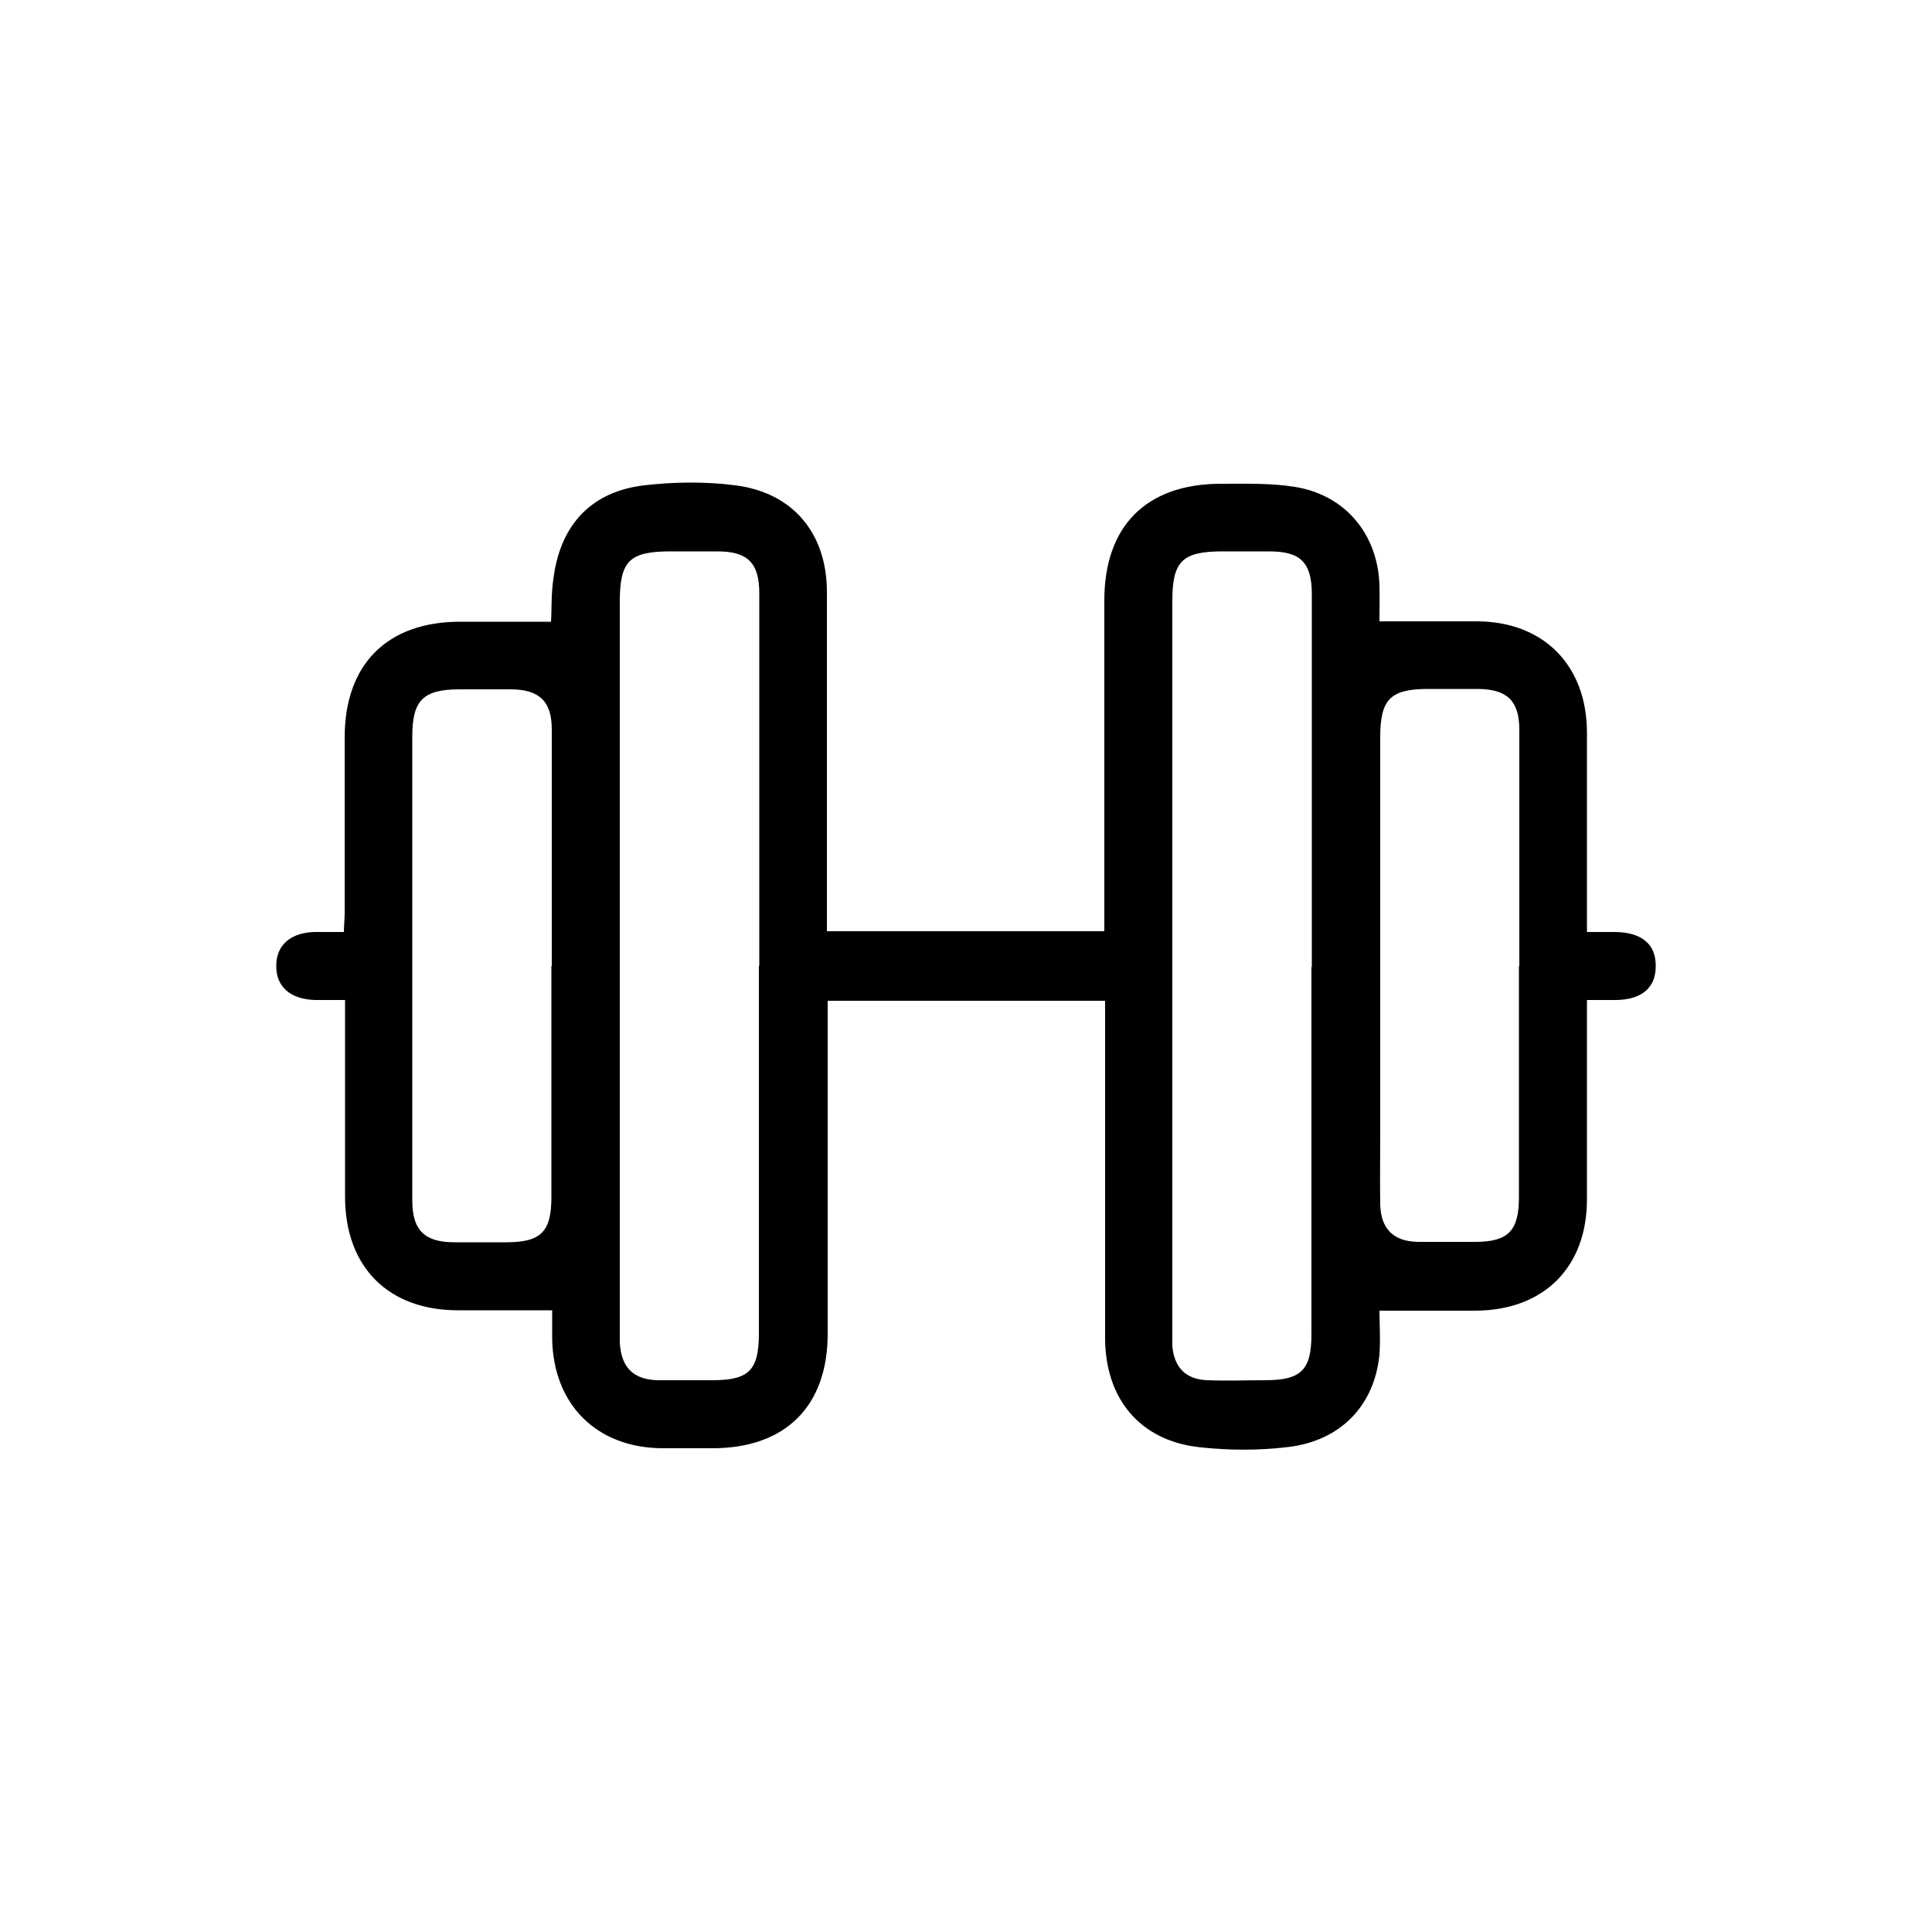
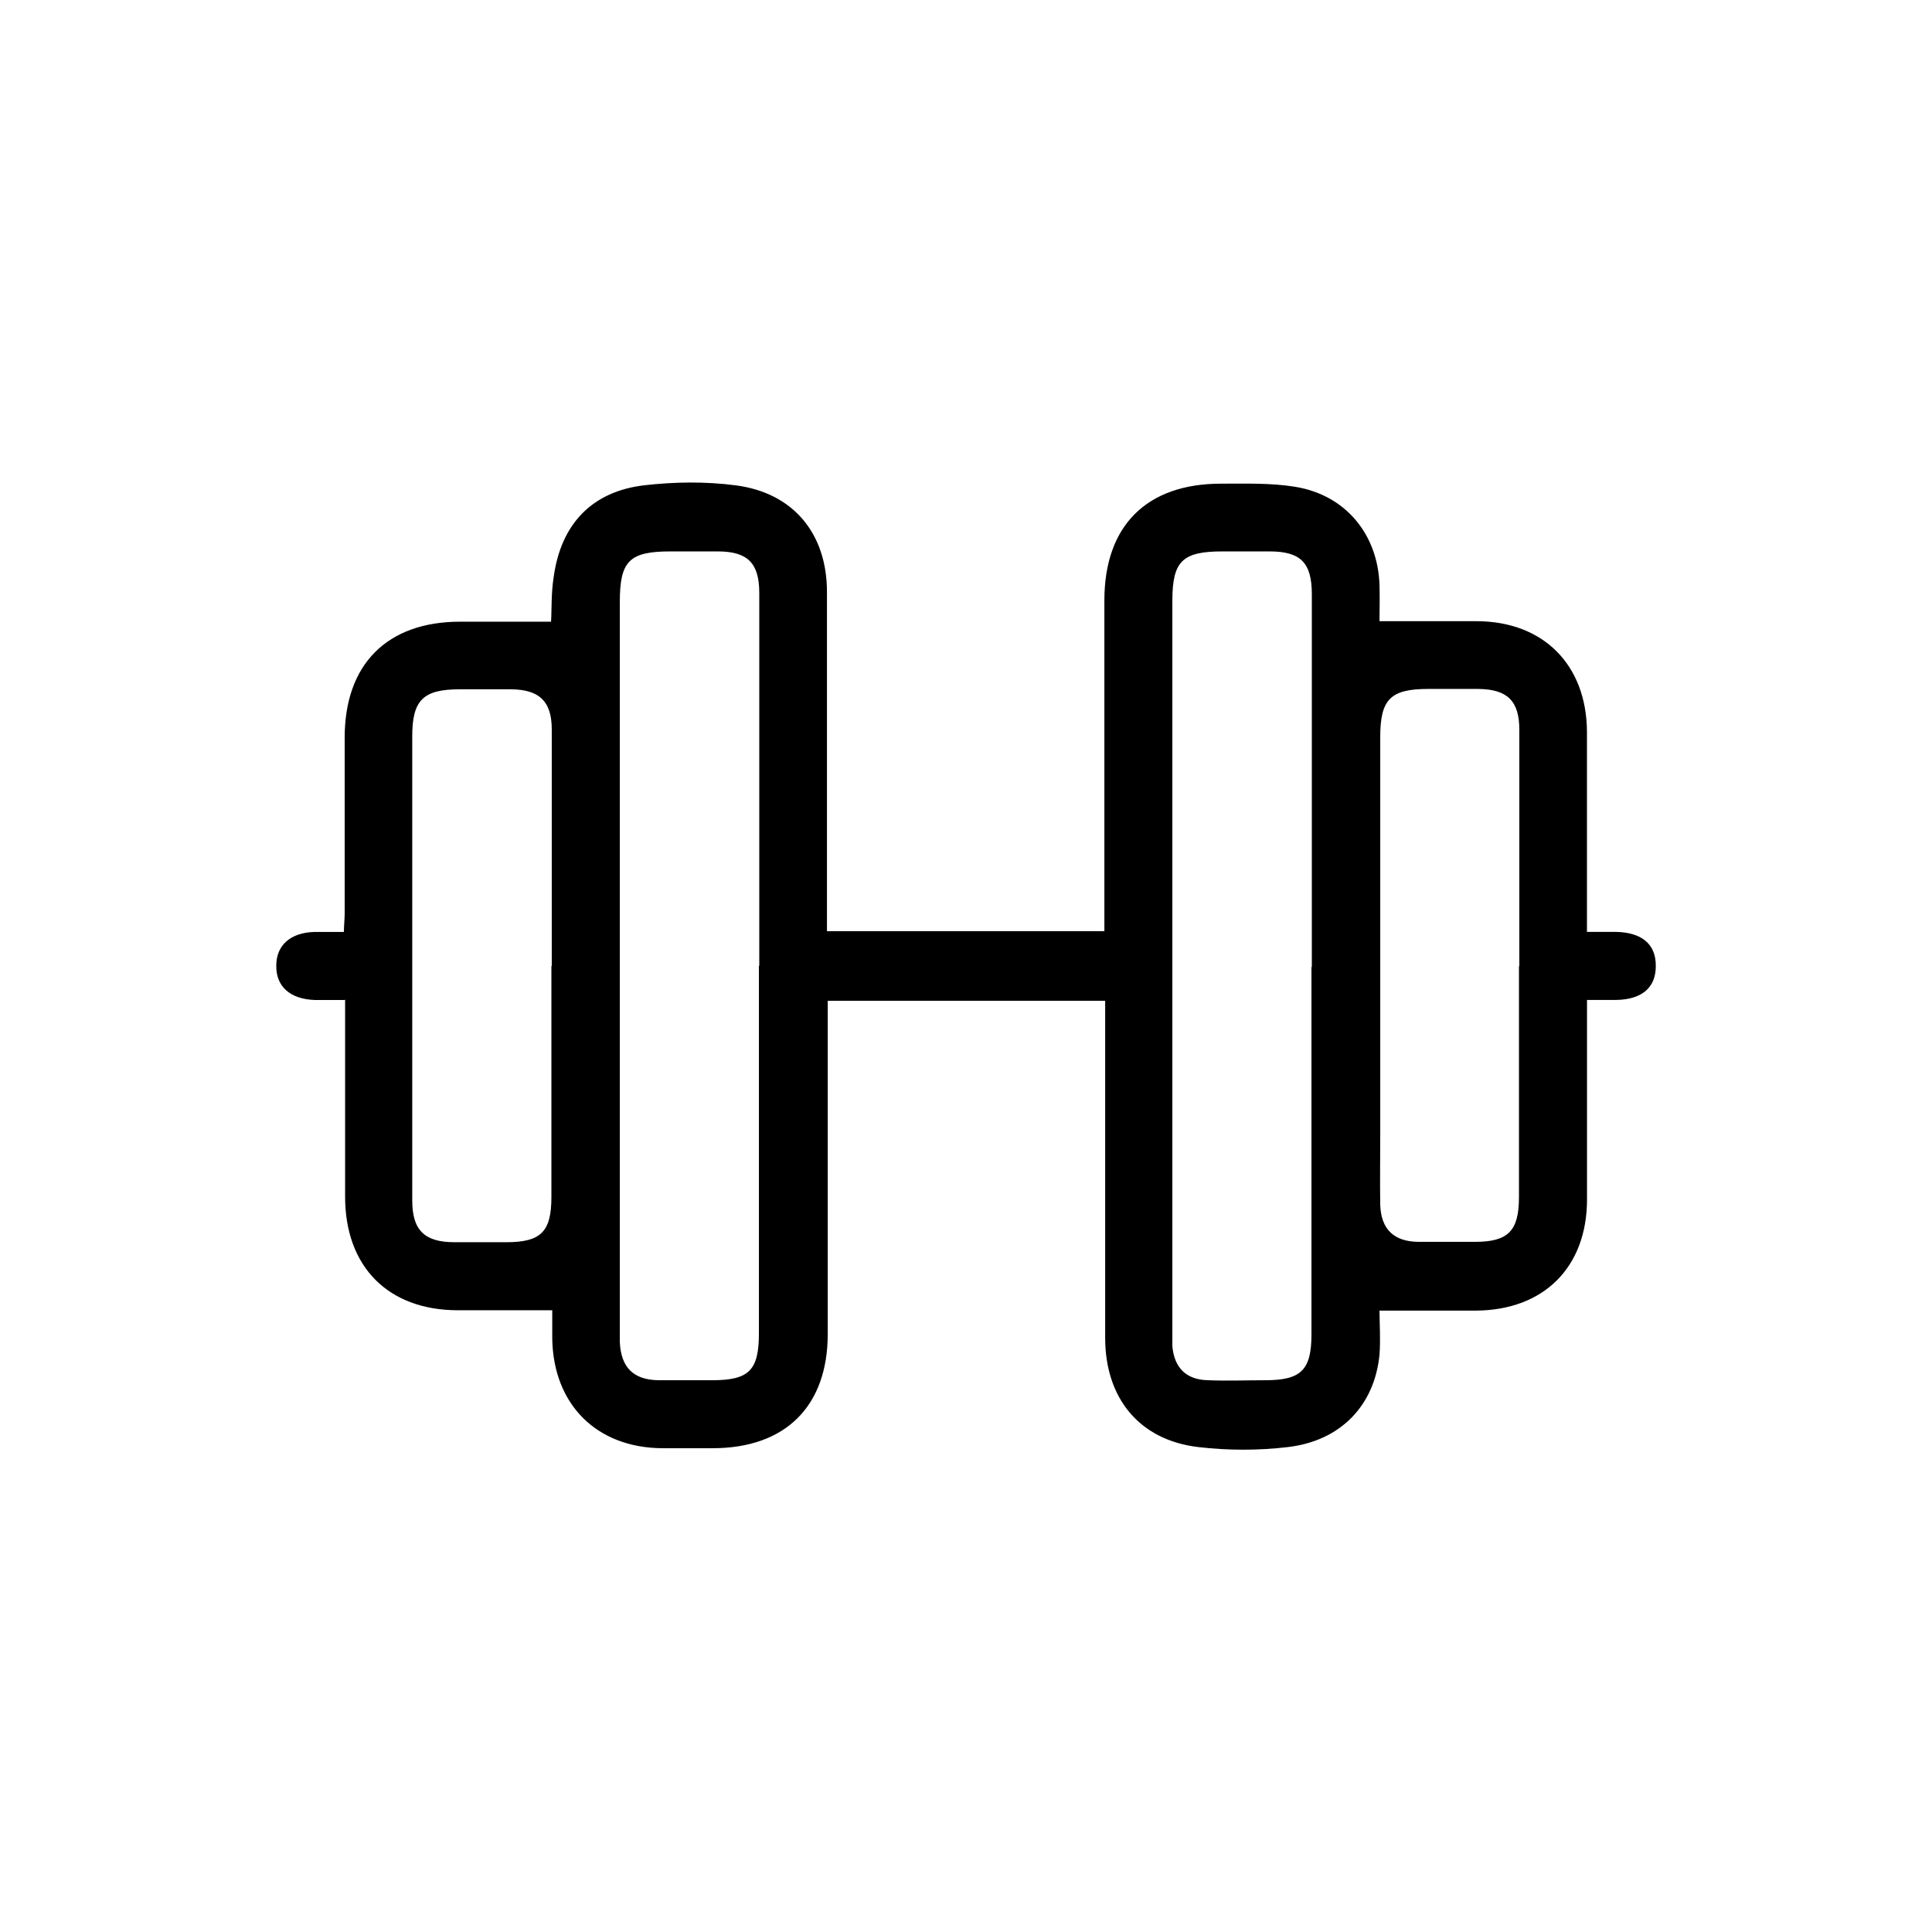
- <svg xmlns="http://www.w3.org/2000/svg" id="a" viewBox="0 0 50 50">
-   <path d="M8.92,25.88c-.3,0-.54,0-.77,0-.64-.02-1.01-.35-1-.89,0-.53.37-.85.98-.87.24,0,.48,0,.77,0,0-.17.02-.33.02-.48,0-1.52,0-3.04,0-4.55,0-1.9,1.1-3,2.99-3,.77,0,1.54,0,2.35,0,.02-.31,0-.74.07-1.17.19-1.36.99-2.2,2.34-2.36.78-.09,1.59-.1,2.36,0,1.5.19,2.37,1.25,2.37,2.76,0,2.74,0,5.48,0,8.22,0,.18,0,.35,0,.56h7.18v-.52c0-2.68,0-5.36,0-8.04,0-1.93,1.09-3.02,3.02-3.02.64,0,1.29-.02,1.91.08,1.31.21,2.15,1.23,2.19,2.55.01.34,0,.68,0,.93.86,0,1.69,0,2.51,0,1.73,0,2.85,1.13,2.86,2.86,0,1.55,0,3.1,0,4.64,0,.16,0,.32,0,.54.28,0,.51,0,.74,0,.68.01,1.05.32,1.04.89,0,.55-.36.86-1.02.87-.23,0-.47,0-.76,0,0,.2,0,.36,0,.52,0,1.55,0,3.1,0,4.64,0,1.76-1.12,2.87-2.88,2.88-.81,0-1.63,0-2.49,0,0,.31.03.73,0,1.14-.13,1.31-1,2.23-2.37,2.39-.76.09-1.55.09-2.32,0-1.52-.18-2.41-1.26-2.41-2.83,0-2.72,0-5.45,0-8.17,0-.17,0-.35,0-.55h-7.18v.54c0,2.69,0,5.39,0,8.08,0,1.87-1.09,2.96-2.98,2.96-.43,0-.86,0-1.3,0-1.7-.01-2.82-1.13-2.85-2.83,0-.28,0-.56,0-.74-.84,0-1.64,0-2.44,0-1.8,0-2.92-1.12-2.92-2.94,0-1.52,0-3.04,0-4.55,0-.16,0-.32,0-.55ZM19.65,25c0-3.22,0-6.43,0-9.65,0-.78-.3-1.08-1.08-1.08-.4,0-.8,0-1.21,0-1.07,0-1.32.24-1.32,1.31,0,6.28,0,12.56,0,18.84,0,.1,0,.21,0,.31.03.66.35.98,1,.99.46,0,.92,0,1.39,0,.96,0,1.21-.26,1.21-1.22,0-3.17,0-6.34,0-9.51ZM33.95,25.03c0-3.22,0-6.43,0-9.65,0-.82-.29-1.11-1.1-1.11-.4,0-.8,0-1.21,0-1.04,0-1.3.25-1.3,1.28,0,6.3,0,12.59,0,18.89,0,.13,0,.27,0,.4.05.56.36.87.93.88.49.02.98,0,1.47,0,.93,0,1.2-.26,1.2-1.19,0-3.17,0-6.34,0-9.51ZM14.28,25c0-2.04,0-4.08,0-6.12,0-.73-.32-1.03-1.04-1.04-.45,0-.89,0-1.34,0-.95,0-1.23.28-1.23,1.22,0,2.29,0,4.58,0,6.88,0,1.71,0,3.42,0,5.13,0,.77.32,1.08,1.09,1.08.45,0,.89,0,1.34,0,.9,0,1.17-.27,1.17-1.17,0-1.99,0-3.99,0-5.98ZM39.32,25.01c0-2.04,0-4.08,0-6.12,0-.75-.31-1.05-1.06-1.06-.43,0-.86,0-1.3,0-.98,0-1.24.27-1.24,1.25,0,3.42,0,6.85,0,10.27,0,.61-.01,1.22,0,1.83.02.63.35.95.98.96.49,0,.98,0,1.47,0,.86,0,1.14-.28,1.14-1.16,0-1.99,0-3.99,0-5.98Z" />
+ <svg xmlns="http://www.w3.org/2000/svg" version="1.1" width="32" height="32" viewBox="0 0 32 32">
+   <path d="M5.709 16.563c-0.192 0-0.346 0-0.493 0-0.41-0.013-0.646-0.224-0.64-0.57 0-0.339 0.237-0.544 0.627-0.557 0.154 0 0.307 0 0.493 0 0-0.109 0.013-0.211 0.013-0.307 0-0.973 0-1.946 0-2.912 0-1.216 0.704-1.92 1.914-1.92 0.493 0 0.986 0 1.504 0 0.013-0.198 0-0.474 0.045-0.749 0.122-0.87 0.634-1.408 1.498-1.51 0.499-0.058 1.018-0.064 1.51 0 0.96 0.122 1.517 0.8 1.517 1.766 0 1.754 0 3.507 0 5.261 0 0.115 0 0.224 0 0.358h4.595v-0.333c0-1.715 0-3.43 0-5.146 0-1.235 0.698-1.933 1.933-1.933 0.41 0 0.826-0.013 1.222 0.051 0.838 0.134 1.376 0.787 1.402 1.632 0.006 0.218 0 0.435 0 0.595 0.55 0 1.082 0 1.606 0 1.107 0 1.824 0.723 1.83 1.83 0 0.992 0 1.984 0 2.97 0 0.102 0 0.205 0 0.346 0.179 0 0.326 0 0.474 0 0.435 0.006 0.672 0.205 0.666 0.57 0 0.352-0.23 0.55-0.653 0.557-0.147 0-0.301 0-0.486 0 0 0.128 0 0.23 0 0.333 0 0.992 0 1.984 0 2.97 0 1.126-0.717 1.837-1.843 1.843-0.518 0-1.043 0-1.594 0 0 0.198 0.019 0.467 0 0.73-0.083 0.838-0.64 1.427-1.517 1.53-0.486 0.058-0.992 0.058-1.485 0-0.973-0.115-1.542-0.806-1.542-1.811 0-1.741 0-3.488 0-5.229 0-0.109 0-0.224 0-0.352h-4.595v0.346c0 1.722 0 3.45 0 5.171 0 1.197-0.698 1.894-1.907 1.894-0.275 0-0.55 0-0.832 0-1.088-0.006-1.805-0.723-1.824-1.811 0-0.179 0-0.358 0-0.474-0.538 0-1.050 0-1.562 0-1.152 0-1.869-0.717-1.869-1.882 0-0.973 0-1.946 0-2.912 0-0.102 0-0.205 0-0.352zM12.576 16c0-2.061 0-4.115 0-6.176 0-0.499-0.192-0.691-0.691-0.691-0.256 0-0.512 0-0.774 0-0.685 0-0.845 0.154-0.845 0.838 0 4.019 0 8.038 0 12.058 0 0.064 0 0.134 0 0.198 0.019 0.422 0.224 0.627 0.64 0.634 0.294 0 0.589 0 0.89 0 0.614 0 0.774-0.166 0.774-0.781 0-2.029 0-4.058 0-6.086zM21.728 16.019c0-2.061 0-4.115 0-6.176 0-0.525-0.186-0.71-0.704-0.71-0.256 0-0.512 0-0.774 0-0.666 0-0.832 0.16-0.832 0.819 0 4.032 0 8.058 0 12.090 0 0.083 0 0.173 0 0.256 0.032 0.358 0.23 0.557 0.595 0.563 0.314 0.013 0.627 0 0.941 0 0.595 0 0.768-0.166 0.768-0.762 0-2.029 0-4.058 0-6.086zM9.139 16c0-1.306 0-2.611 0-3.917 0-0.467-0.205-0.659-0.666-0.666-0.288 0-0.57 0-0.858 0-0.608 0-0.787 0.179-0.787 0.781 0 1.466 0 2.931 0 4.403 0 1.094 0 2.189 0 3.283 0 0.493 0.205 0.691 0.698 0.691 0.288 0 0.57 0 0.858 0 0.576 0 0.749-0.173 0.749-0.749 0-1.274 0-2.554 0-3.827zM25.165 16.006c0-1.306 0-2.611 0-3.917 0-0.48-0.198-0.672-0.678-0.678-0.275 0-0.55 0-0.832 0-0.627 0-0.794 0.173-0.794 0.8 0 2.189 0 4.384 0 6.573 0 0.39-0.006 0.781 0 1.171 0.013 0.403 0.224 0.608 0.627 0.614 0.314 0 0.627 0 0.941 0 0.55 0 0.73-0.179 0.73-0.742 0-1.274 0-2.554 0-3.827z" />
</svg>
